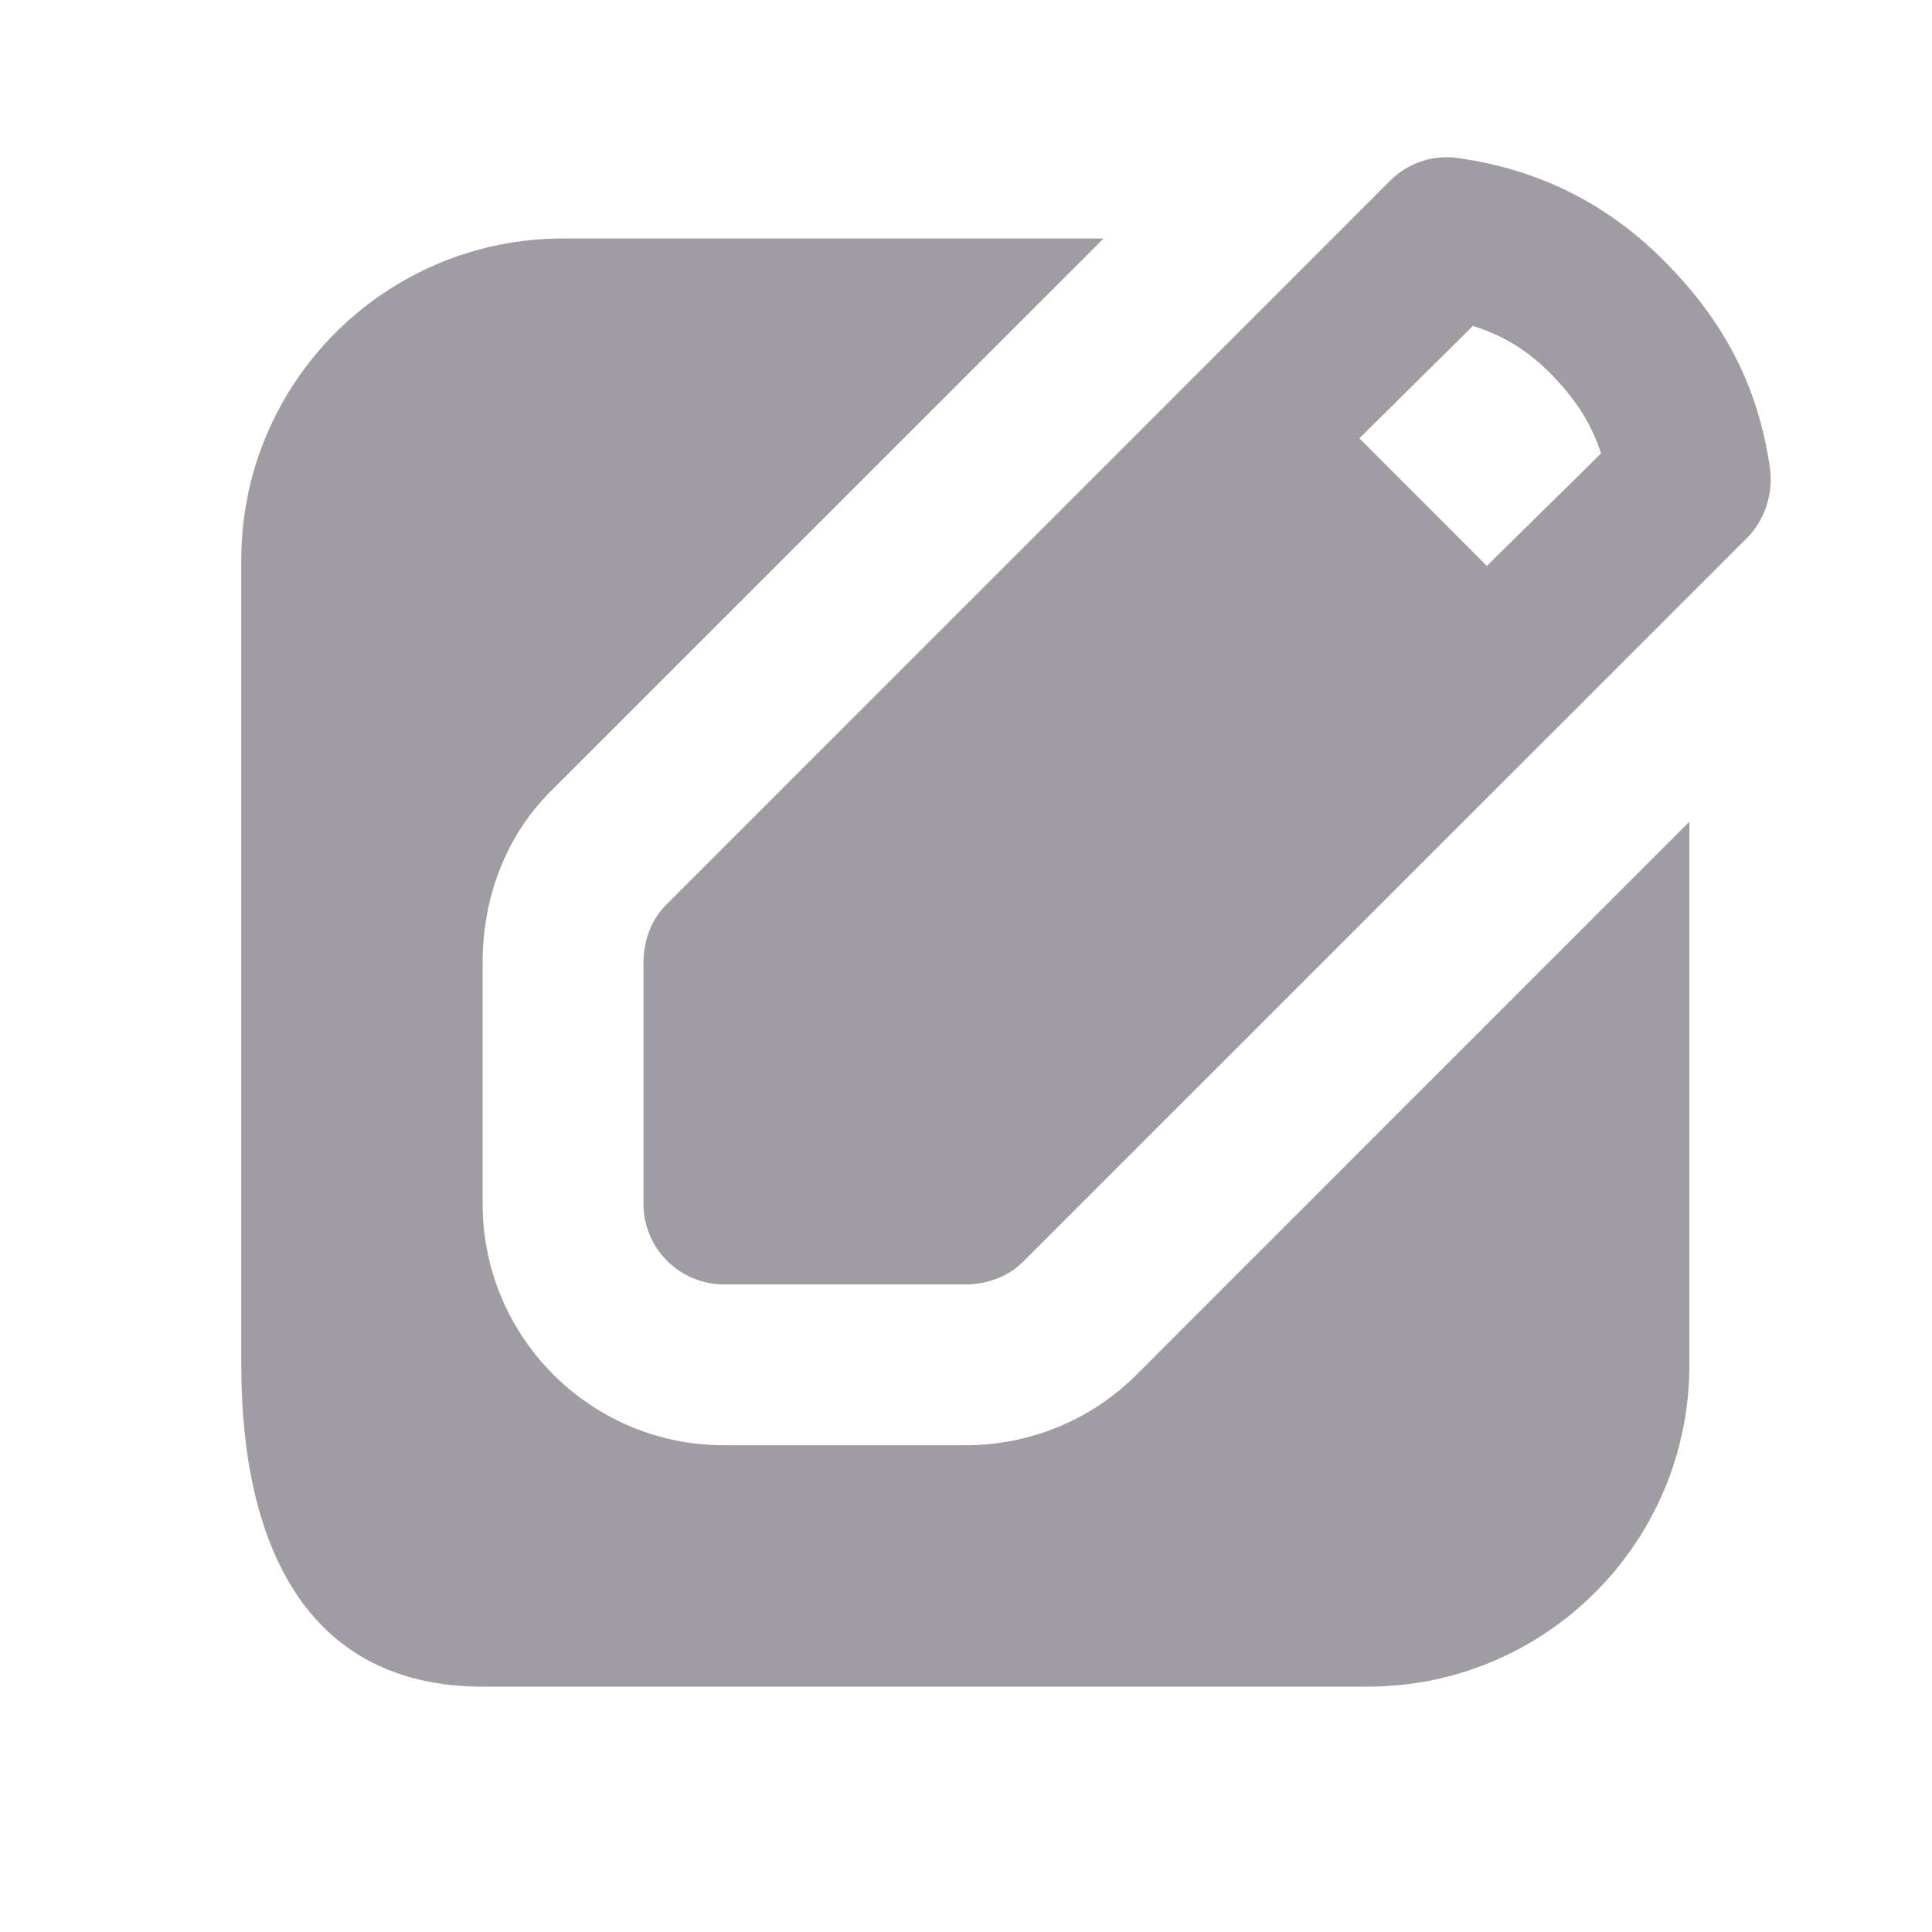
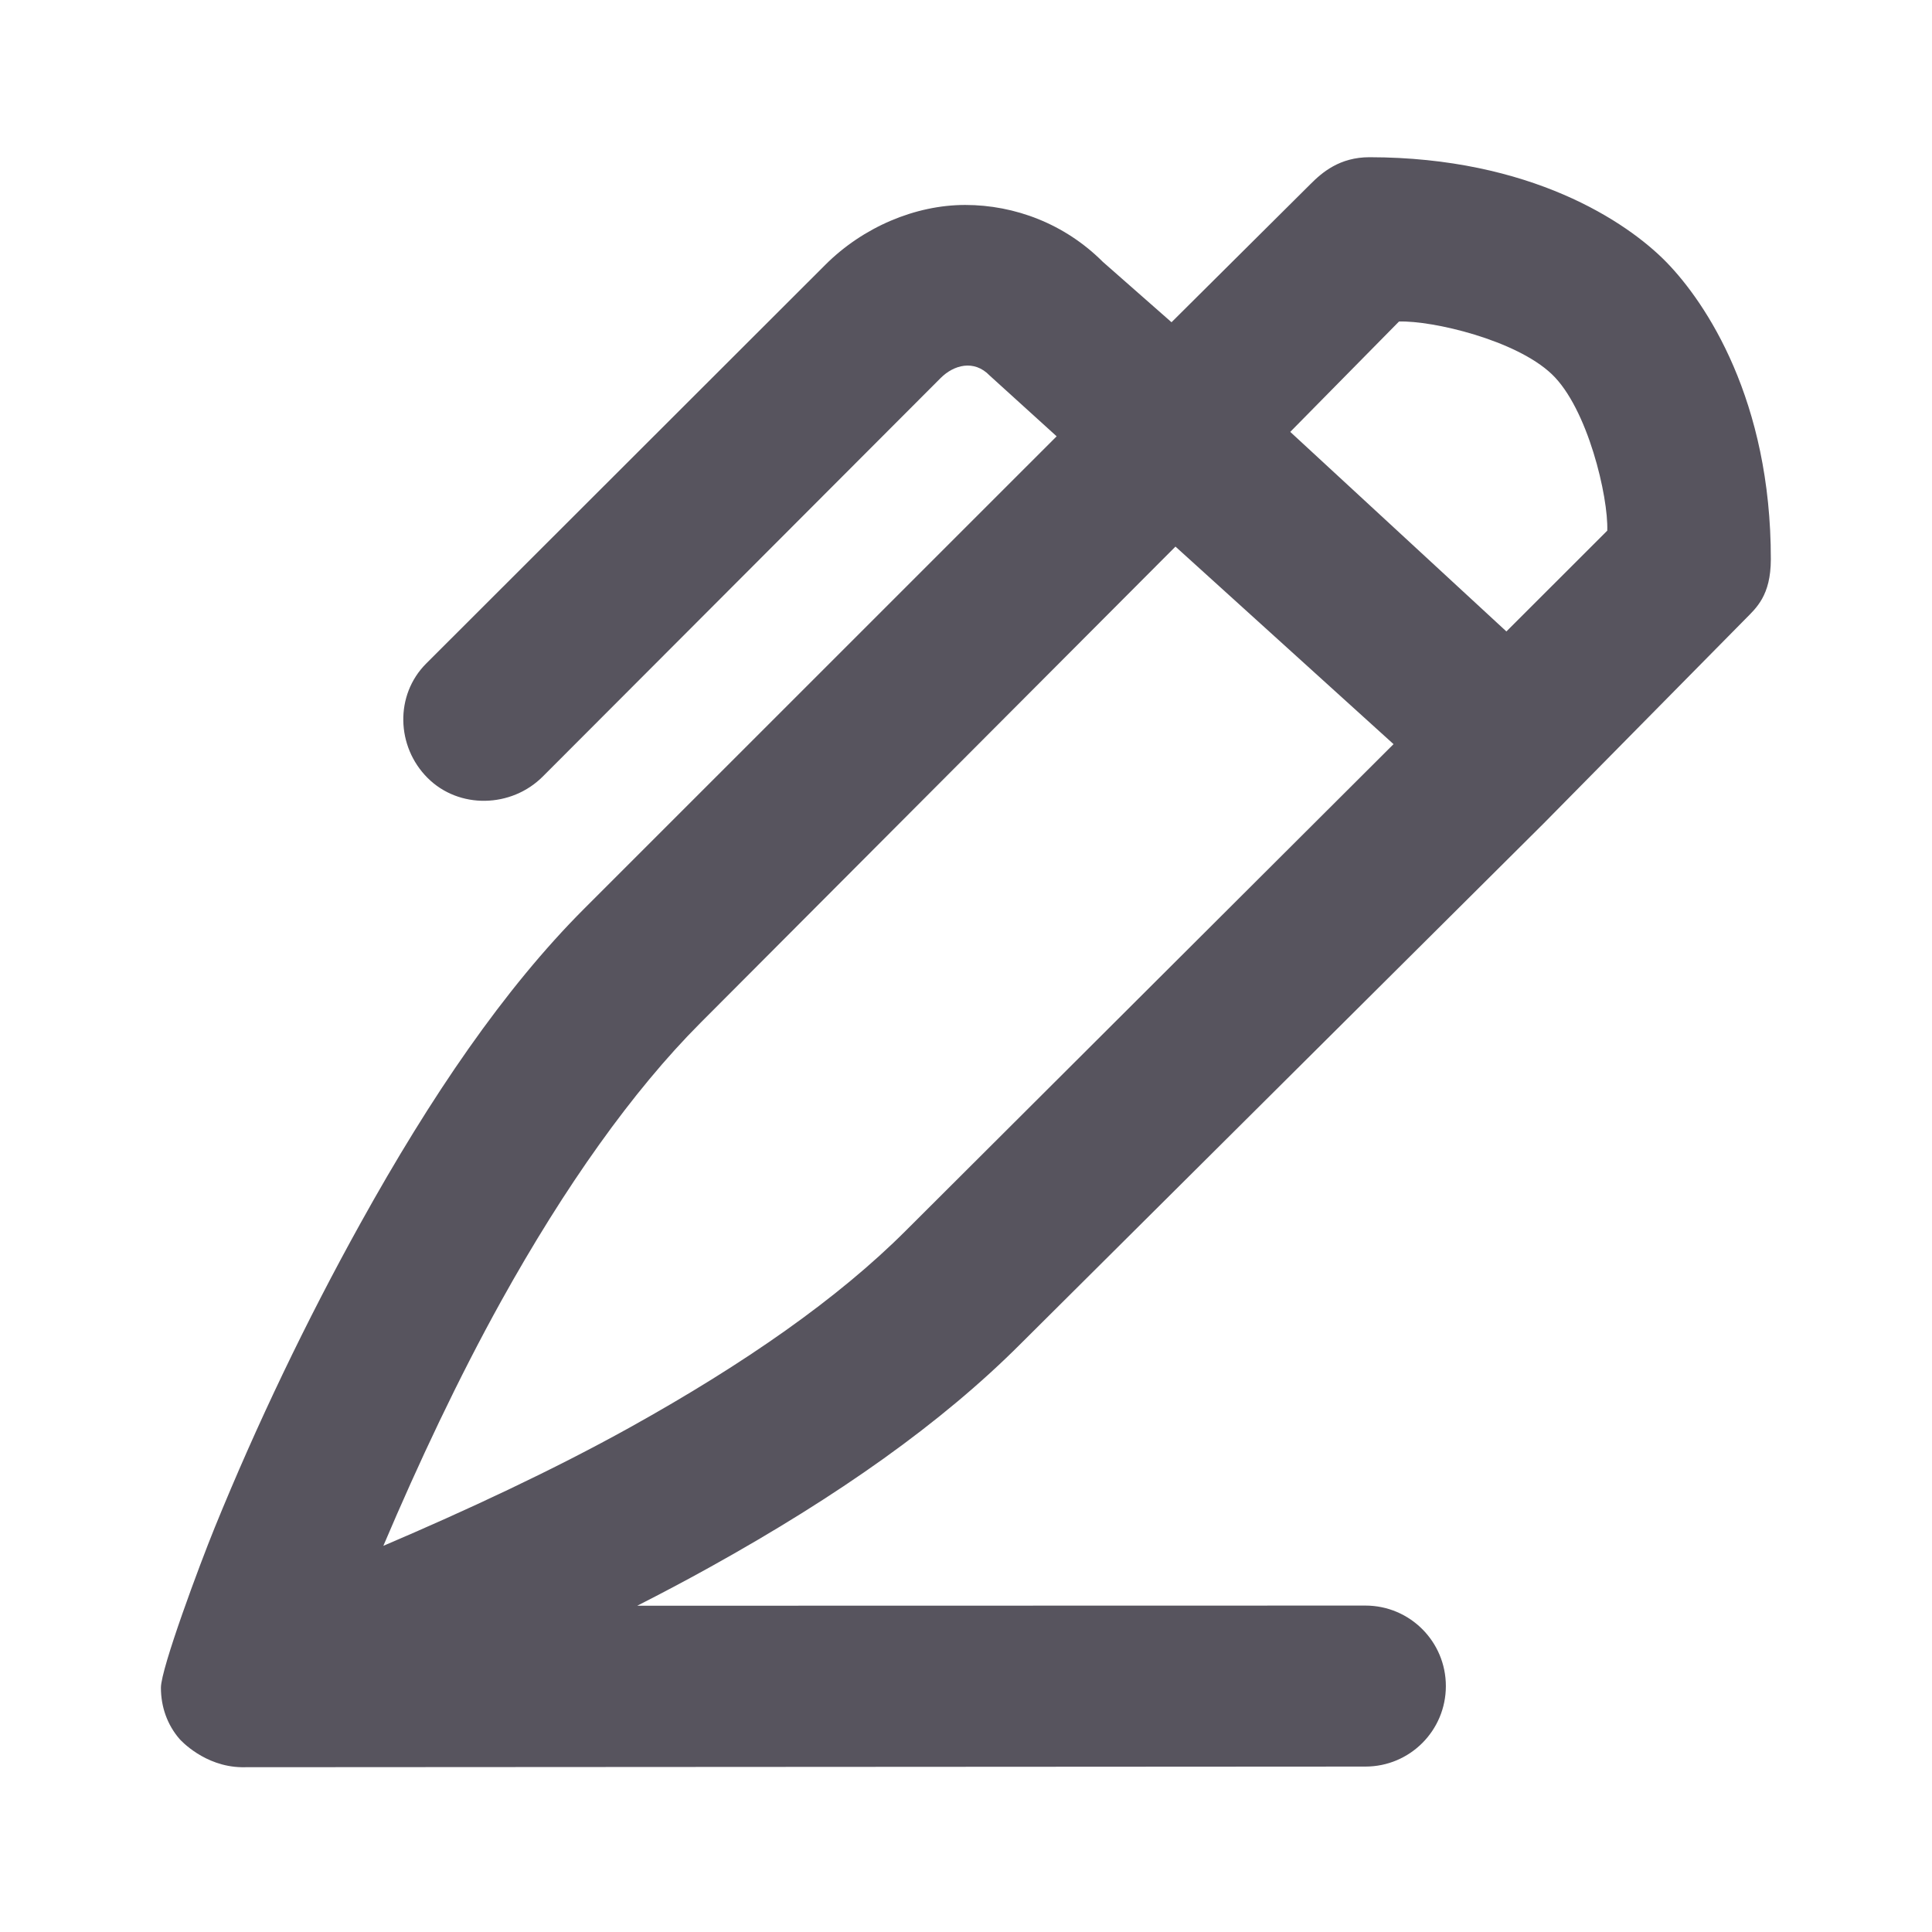
- <svg xmlns="http://www.w3.org/2000/svg" width="16" height="16" viewBox="0 0 16 16" fill="none">
-   <g id="pencil-square-fill">
-     <path id="Vector" d="M12.075 1.309C11.869 1.279 11.661 1.348 11.513 1.496C11.361 1.649 5.517 7.493 5.517 7.493C5.392 7.617 5.329 7.795 5.329 7.971V9.97C5.329 10.338 5.628 10.637 5.996 10.637C6.245 10.637 7.745 10.637 7.995 10.637C8.171 10.637 8.349 10.574 8.473 10.449C8.473 10.449 14.319 4.604 14.47 4.453C14.619 4.303 14.688 4.078 14.657 3.869C14.555 3.174 14.261 2.65 13.804 2.183C13.345 1.715 12.785 1.409 12.075 1.309ZM4.663 1.975C3.191 1.975 1.998 3.168 1.998 4.64V11.303C1.998 12.775 2.525 13.968 3.997 13.968H11.326C12.798 13.968 13.991 12.775 13.991 11.303V6.805L9.411 11.386C9.029 11.767 8.519 11.969 7.995 11.969C7.651 11.969 6.339 11.969 5.996 11.969C4.892 11.969 3.997 11.074 3.997 9.97V7.971C3.997 7.447 4.178 6.937 4.559 6.555L9.14 1.975H4.663ZM12.198 2.699C12.453 2.779 12.656 2.905 12.846 3.099C13.042 3.299 13.178 3.503 13.259 3.755C12.97 4.042 12.65 4.353 12.314 4.687L11.258 3.63C11.597 3.296 11.906 2.987 12.198 2.699Z" fill="#9F9DA3" />
+ <svg xmlns="http://www.w3.org/2000/svg" width="24" height="24" viewBox="0 0 24 24" fill="none">
+   <g id="pen-underline">
+     <path id="Vector" d="M17.013 1.953C16.641 1.953 16.423 2.142 16.276 2.29L14.553 4.003L13.699 3.252C13.228 2.781 12.607 2.546 11.99 2.546C11.373 2.546 10.723 2.819 10.252 3.29L5.294 8.243C4.904 8.633 4.921 9.273 5.311 9.663C5.701 10.054 6.353 10.037 6.743 9.646L11.685 4.696C11.847 4.534 12.099 4.462 12.295 4.666L13.126 5.42L7.255 11.29C6.263 12.283 5.351 13.621 4.478 15.196C3.809 16.401 3.19 17.692 2.667 18.977C2.484 19.426 1.999 20.726 1.999 20.965C1.999 21.203 2.078 21.426 2.23 21.602C2.245 21.619 2.54 21.944 3 21.953L16.962 21.945C17.514 21.945 17.961 21.498 17.961 20.945C17.961 20.393 17.514 19.945 16.962 19.945L7.916 19.947C8.223 19.791 8.535 19.626 8.833 19.46C10.406 18.586 11.691 17.683 12.681 16.691L19.178 10.227L21.675 7.696C21.817 7.552 21.997 7.401 21.998 6.948C22 4.971 21.193 3.762 20.701 3.257C20.209 2.753 19.011 1.955 17.013 1.953ZM17.379 3.994C17.798 3.981 18.829 4.223 19.276 4.647C19.724 5.072 19.981 6.175 19.966 6.592L18.713 7.844L16.028 5.365L17.379 3.994ZM14.602 6.79L17.311 9.244L11.251 15.289C10.409 16.131 9.254 16.937 7.83 17.729C6.871 18.262 5.793 18.763 4.762 19.203C5.201 18.17 5.693 17.124 6.225 16.164C7.016 14.739 7.859 13.551 8.699 12.709L14.602 6.79Z" fill="#57545E" />
  </g>
</svg>
